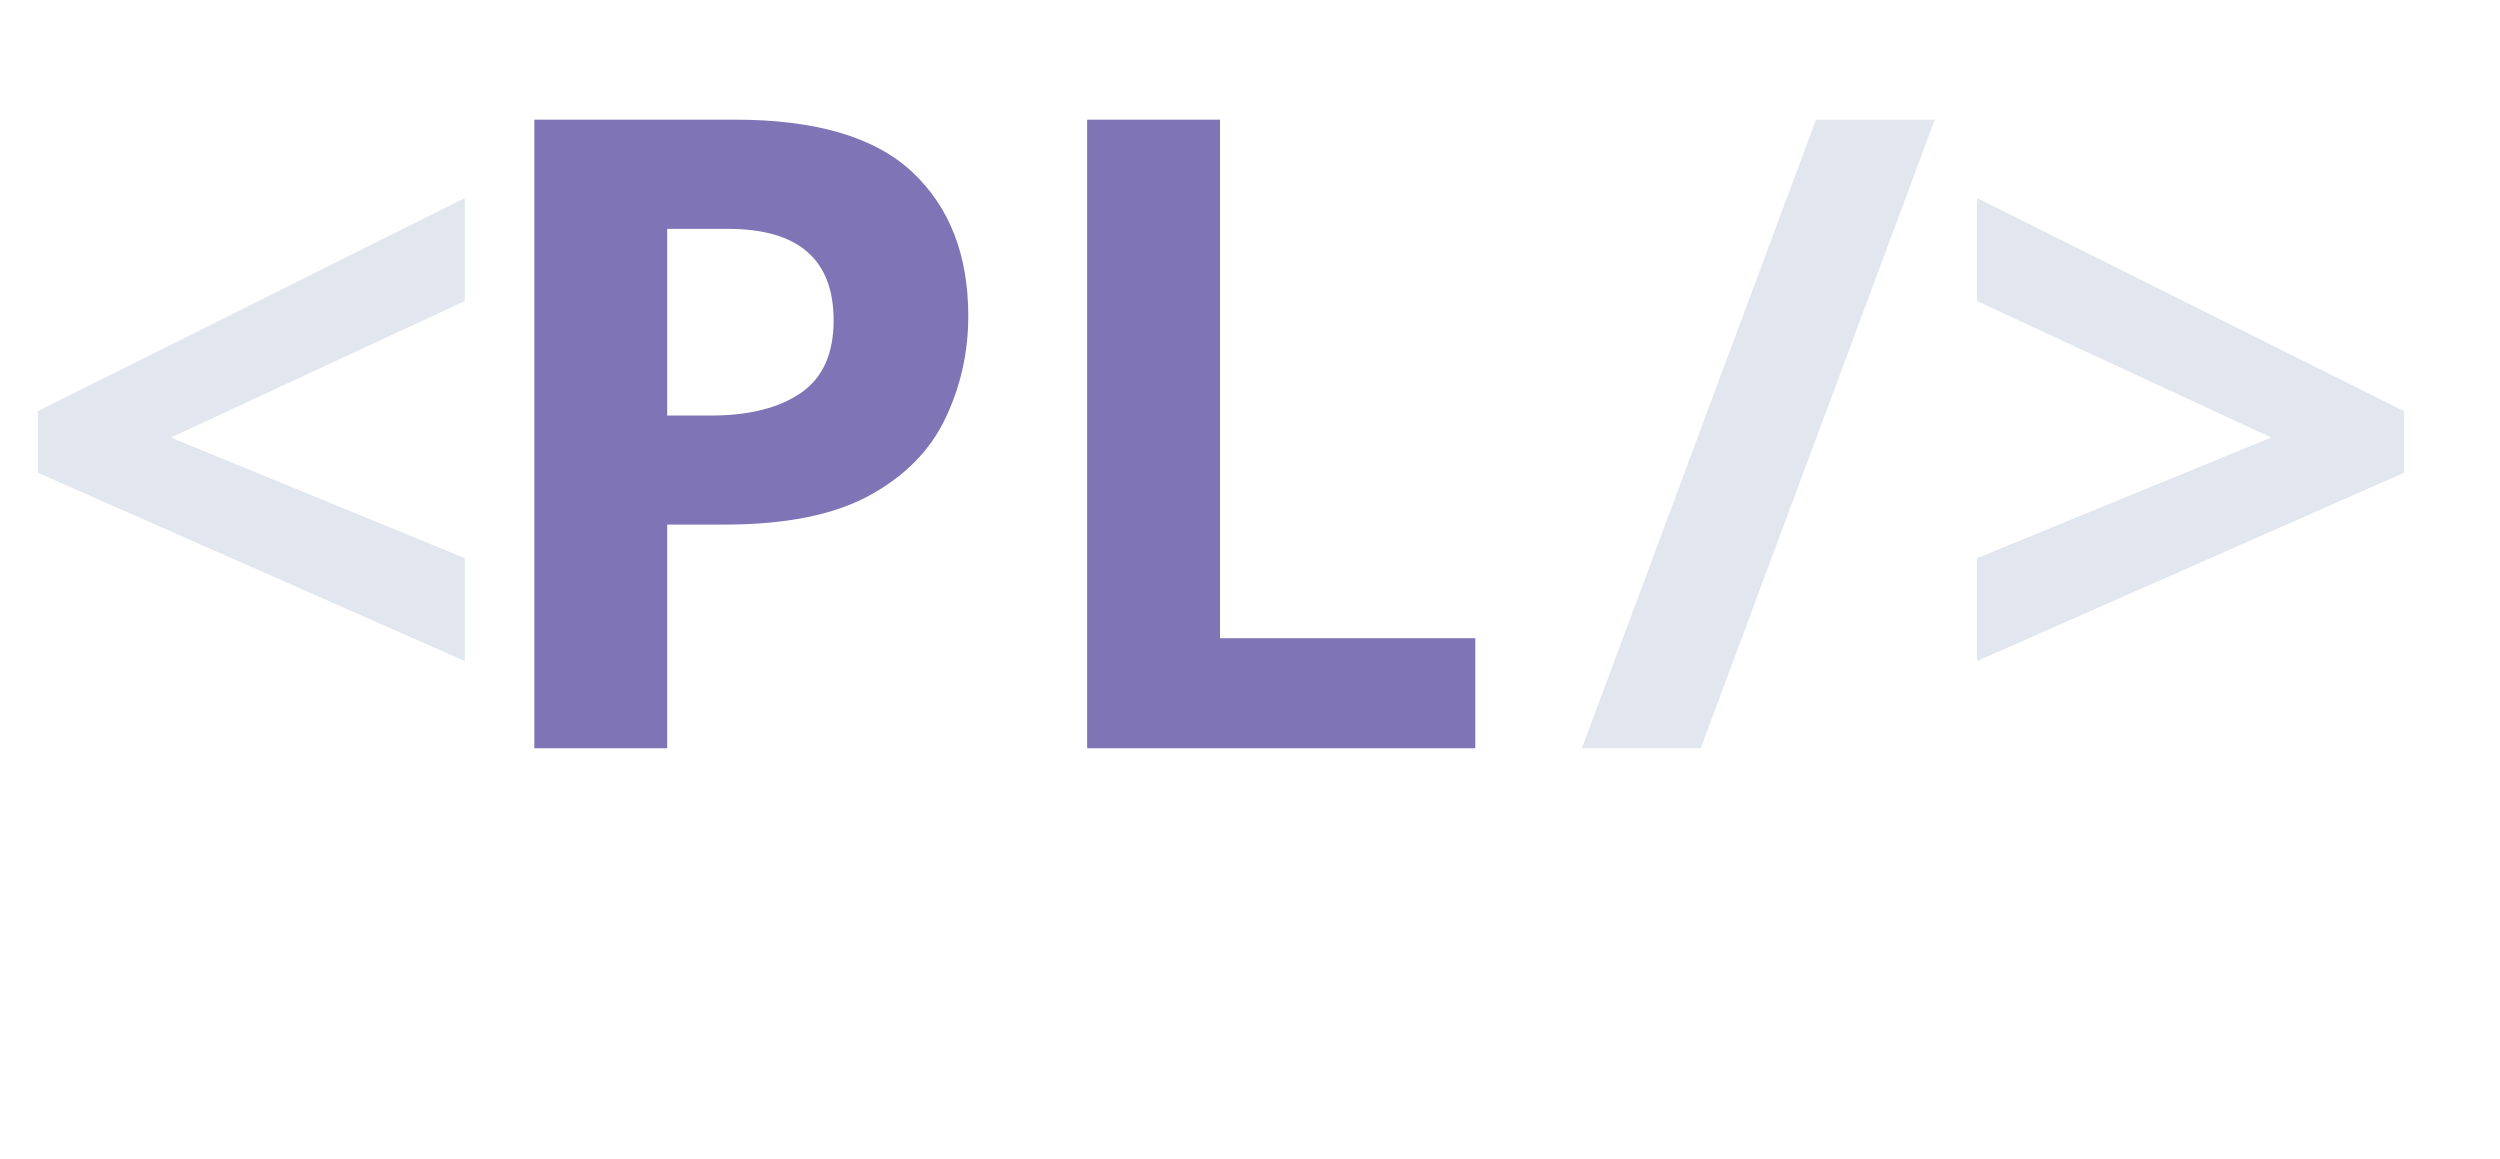
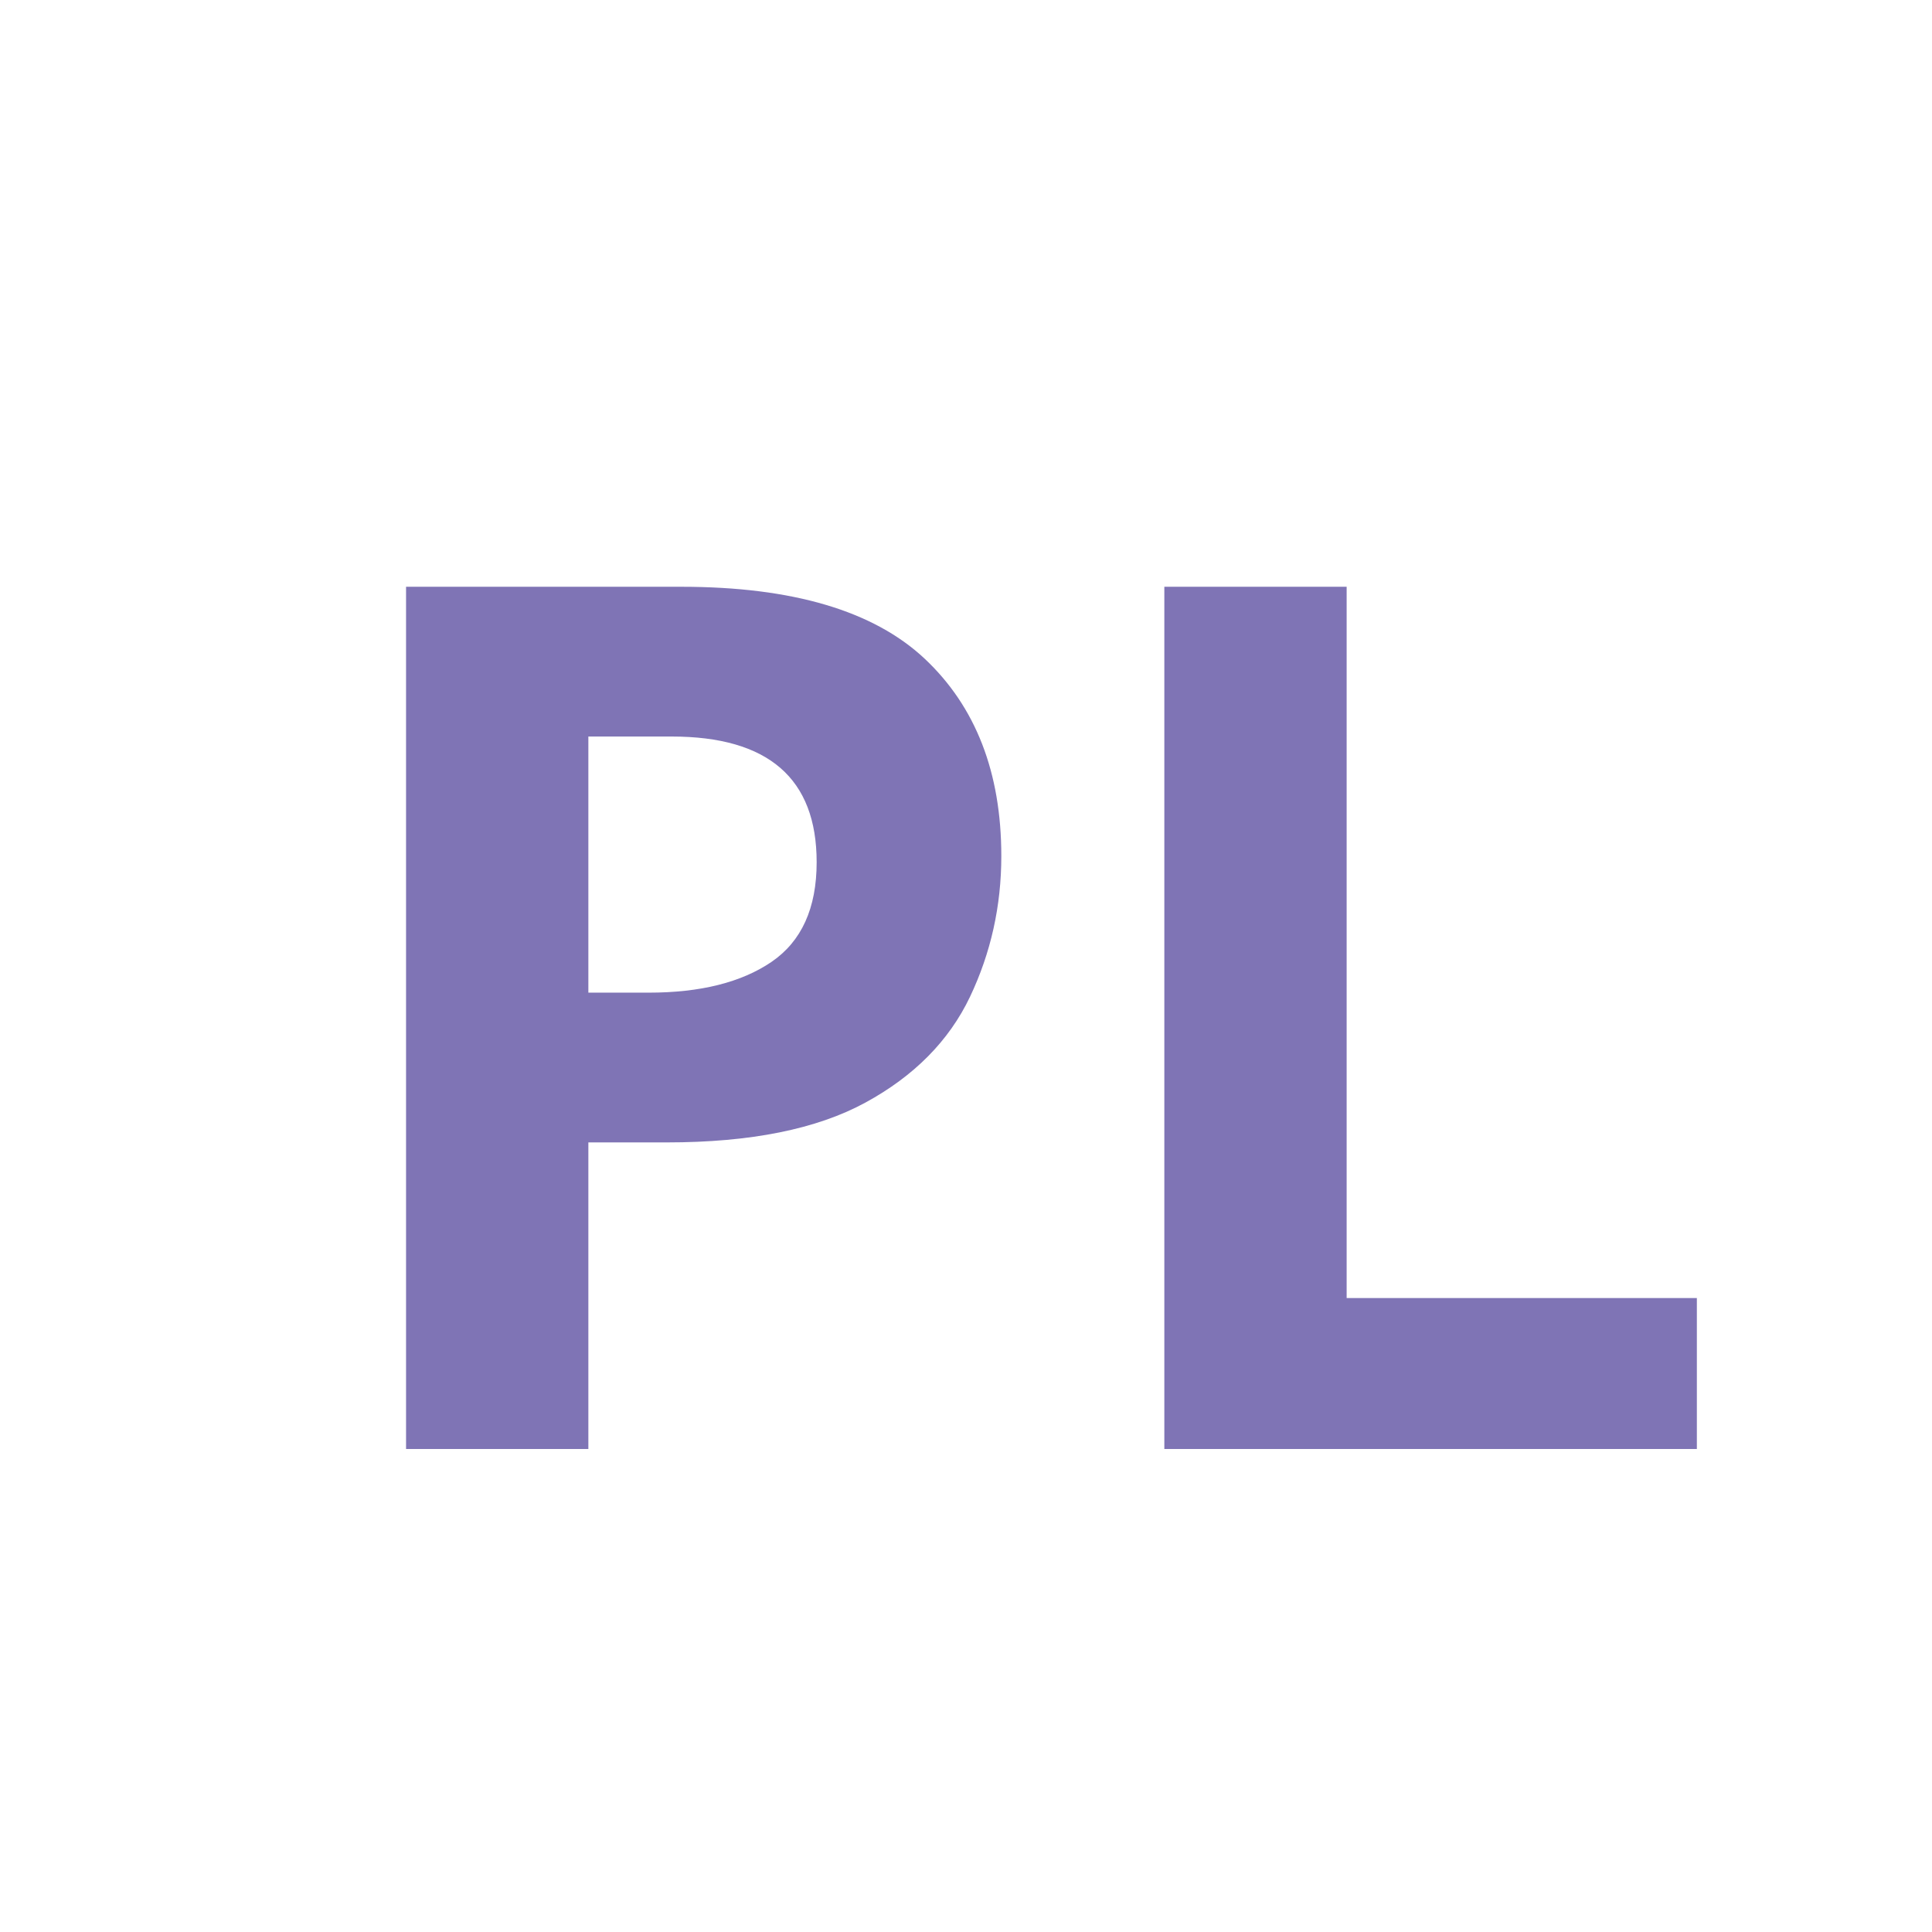
- <svg xmlns="http://www.w3.org/2000/svg" id="Layer_1" data-name="Layer 1" viewBox="0 0 284 131.6">
+ <svg xmlns="http://www.w3.org/2000/svg" id="Layer_1" data-name="Layer 1" viewBox="0 0 128 128">
  <defs>
    <style>
      .cls-1 {
        font-family: Rubik-Bold, Rubik;
-         font-size: 100px;
+         font-size: 80px;
        font-variation-settings: 'wght' 700;
        font-weight: 700;
      }
- 
      .cls-2 {
-         fill: #e1e6ef;
-       }
- 
-       .cls-3 {
        fill: #7f74b5;
      }
    </style>
  </defs>
-   <text class="cls-1" transform="translate(0 85)">
-     <tspan class="cls-2" x="0" y="0">&lt;</tspan>
-     <tspan class="cls-3" x="51.7" y="0">PL</tspan>
-     <tspan class="cls-2" x="179" y="0">/&gt;</tspan>
+   <text class="cls-1" transform="translate(-32 96)">
+     <tspan class="cls-2" x="51.7" y="0">PL</tspan>
  </text>
</svg>
